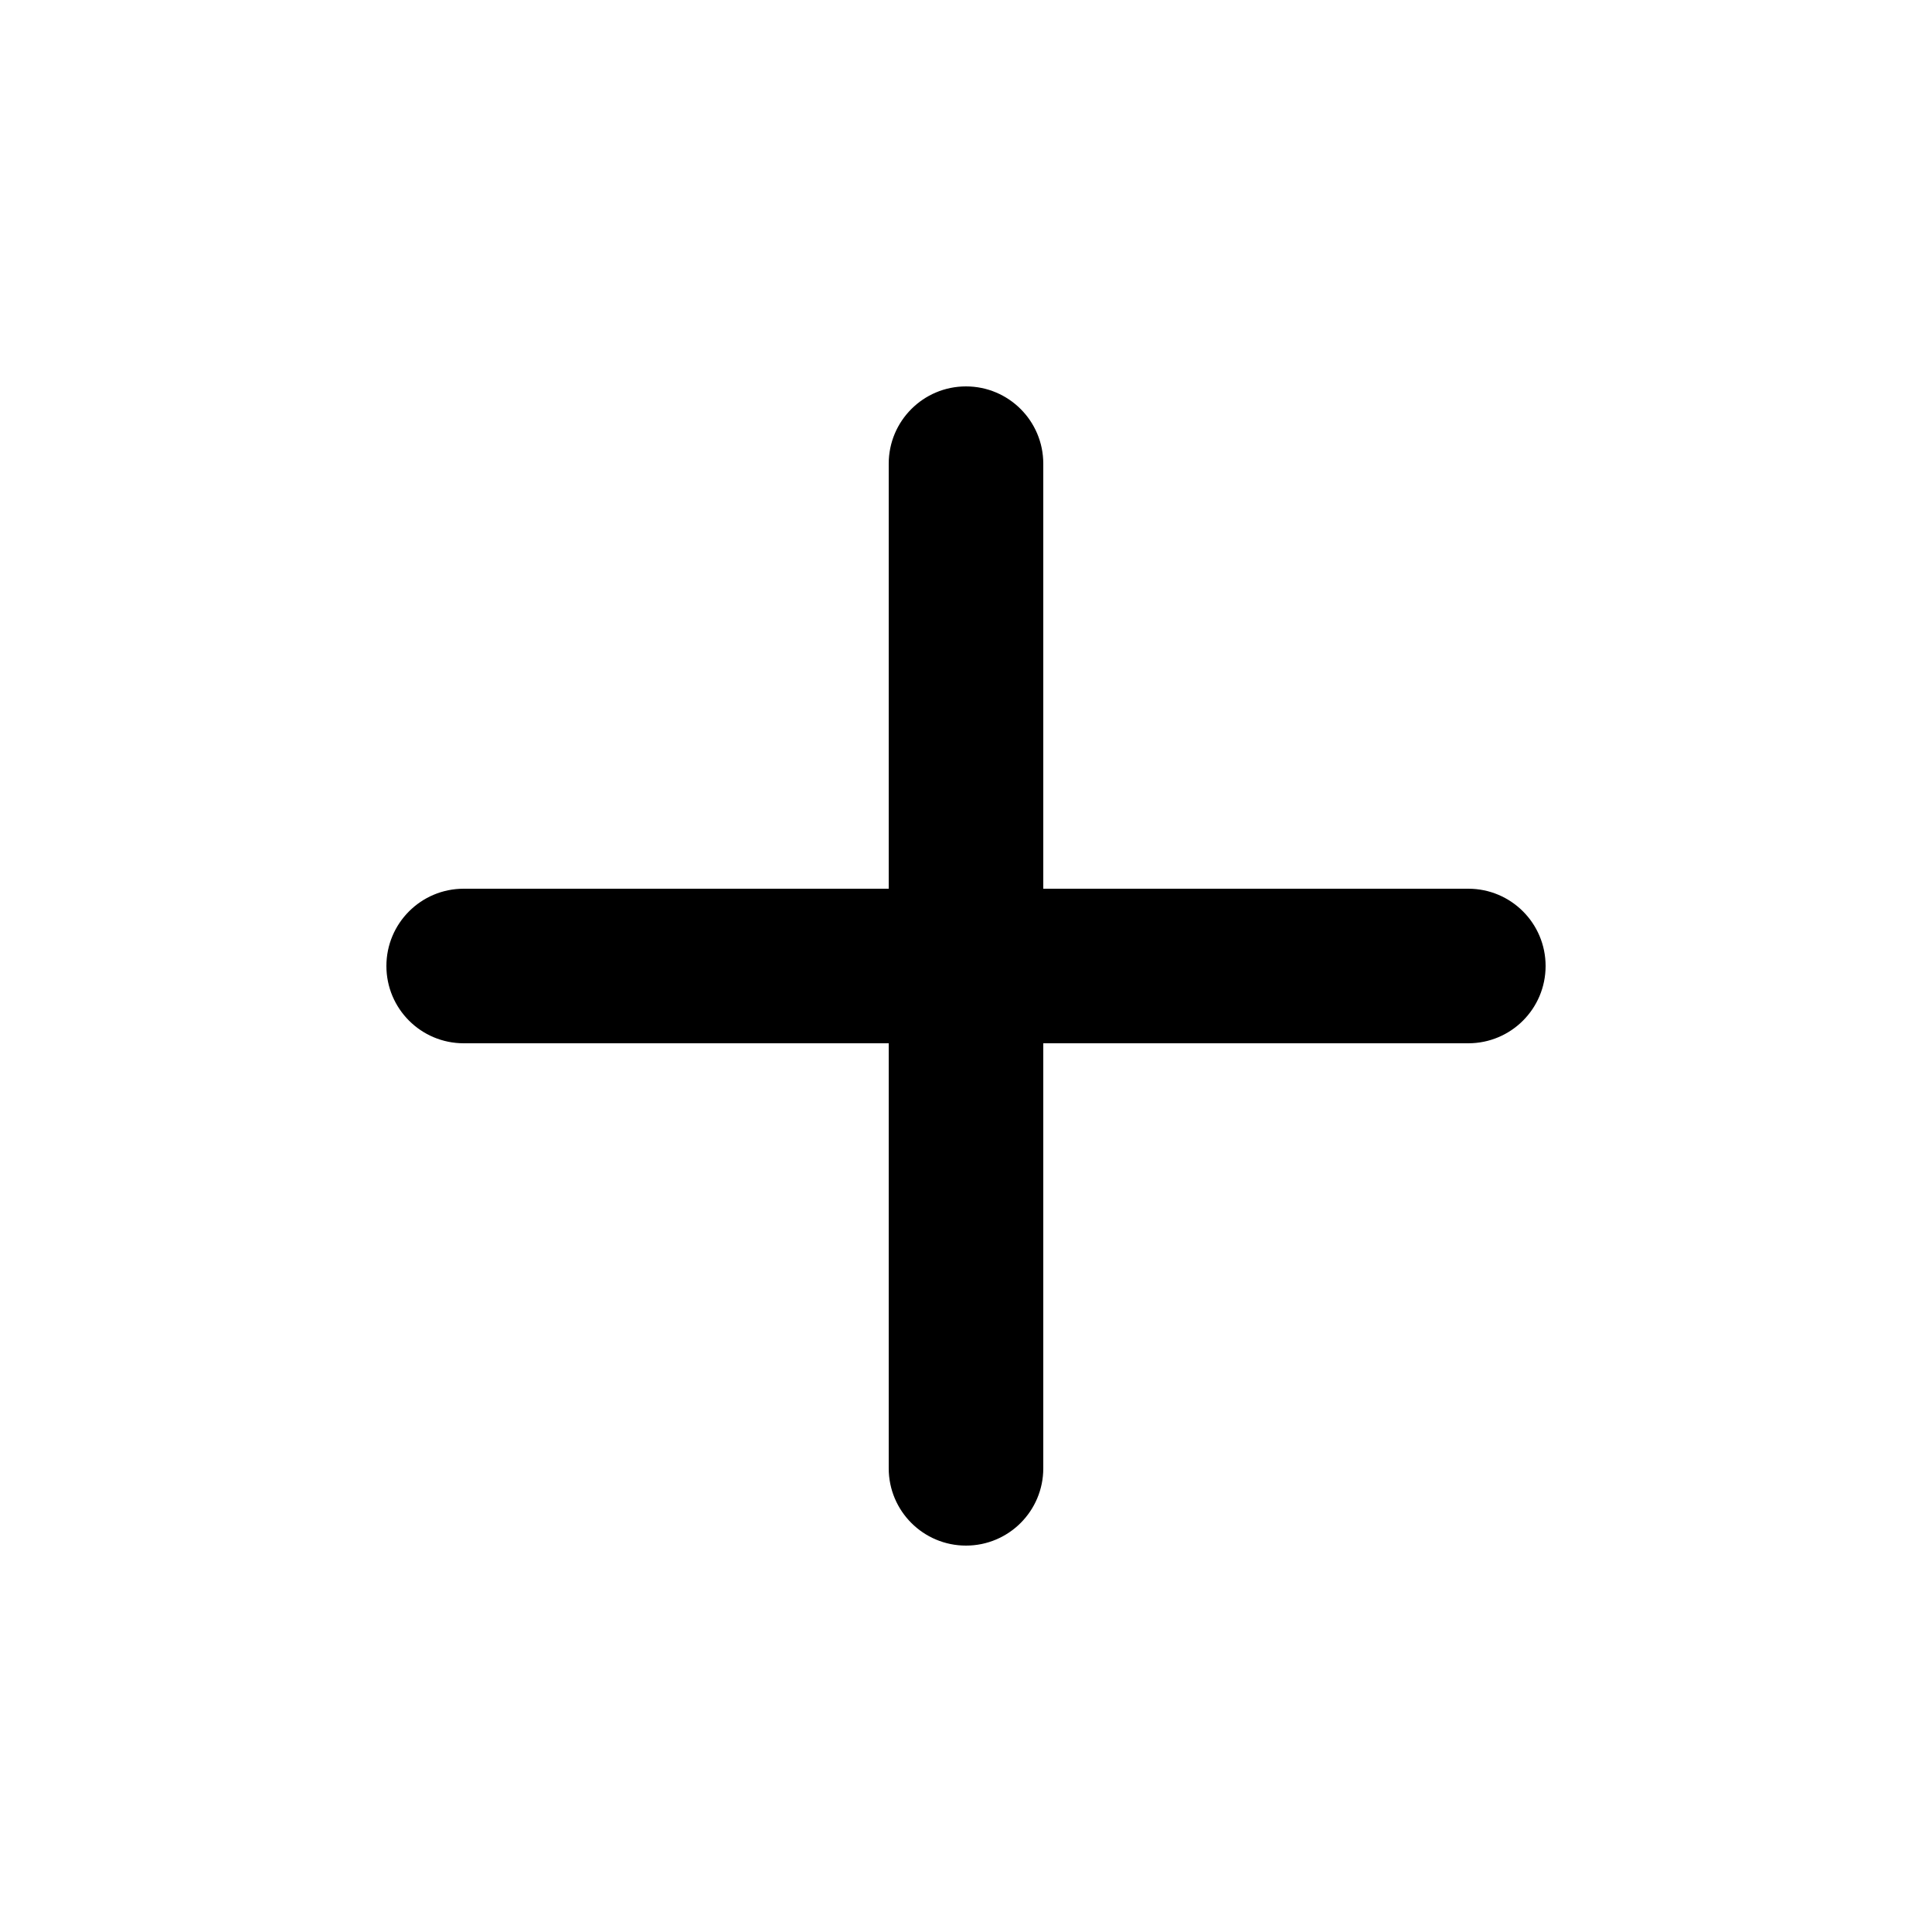
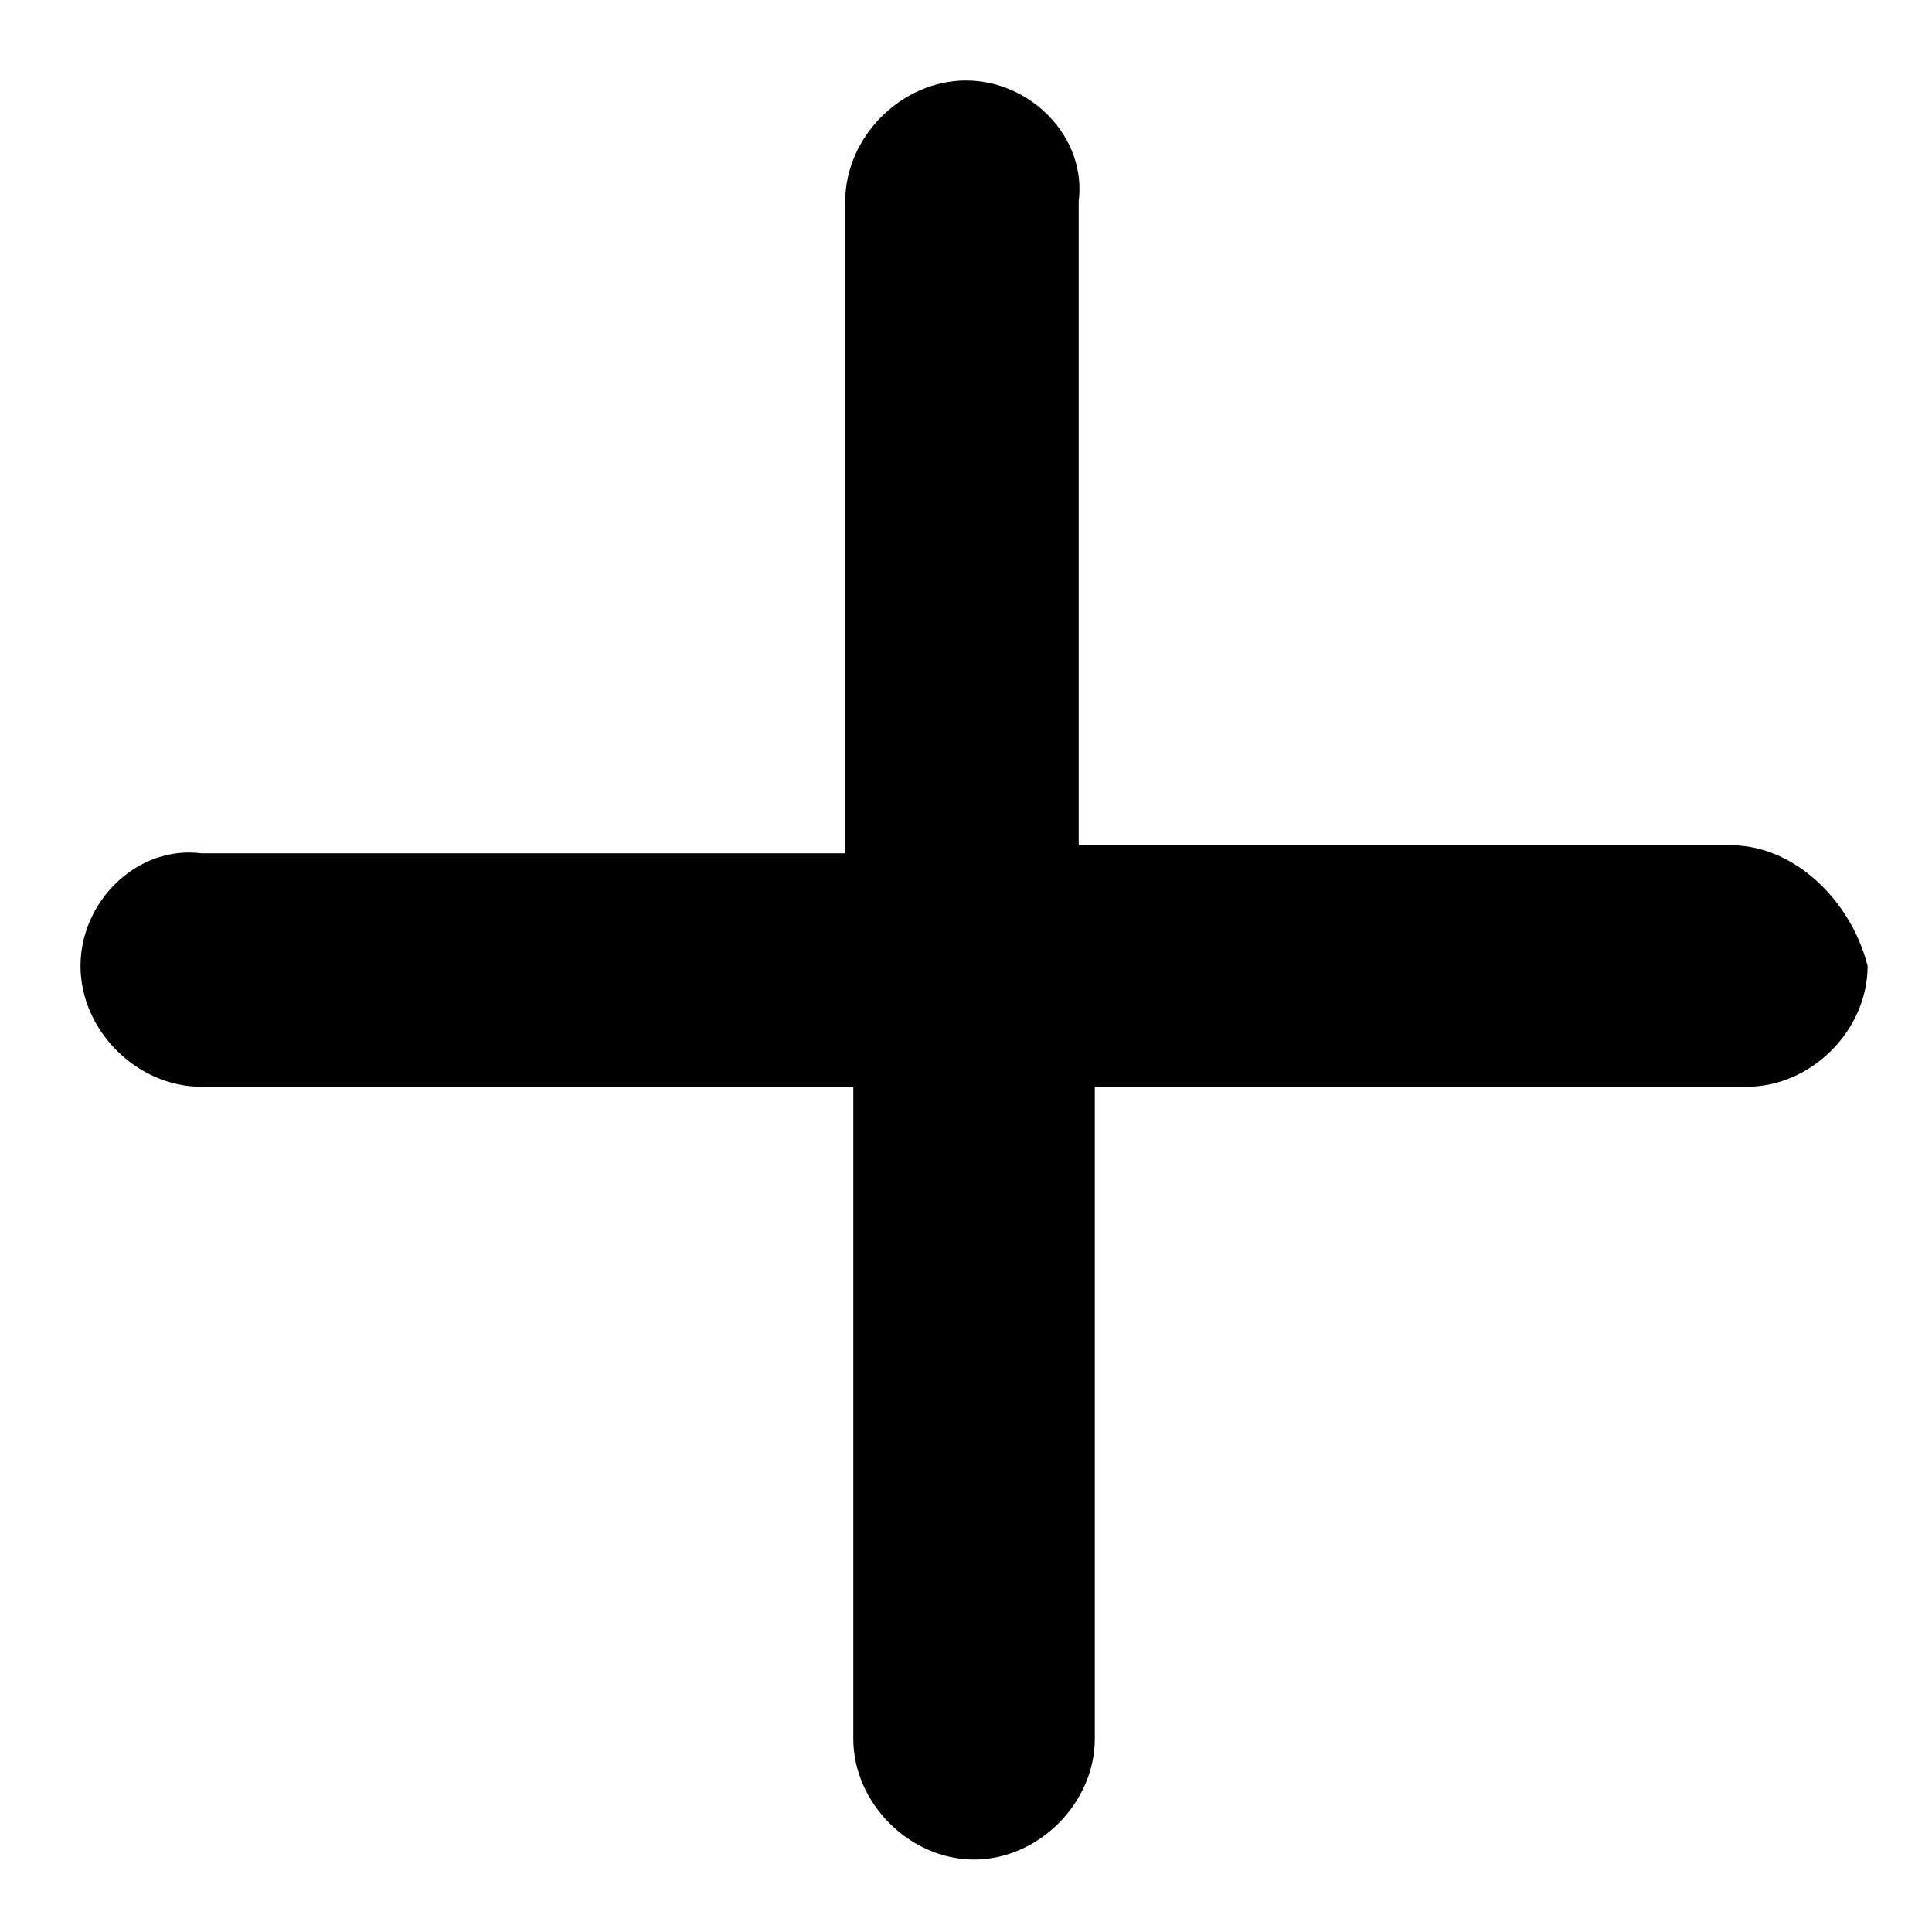
- <svg xmlns="http://www.w3.org/2000/svg" version="1.1" width="32" height="32" viewBox="0 0 32 32">
-   <path d="M24.32 14.72h-7.040v-7.040c0-0.707-0.573-1.28-1.28-1.28s-1.28 0.573-1.28 1.28v0 7.040h-7.040c-0.707 0-1.28 0.573-1.28 1.28s0.573 1.28 1.28 1.28v0h7.040v7.040c0 0.707 0.573 1.28 1.28 1.28s1.28-0.573 1.28-1.28v0-7.040h7.040c0.707 0 1.28-0.573 1.28-1.28s-0.573-1.28-1.28-1.28v0z" />
+ <svg xmlns="http://www.w3.org/2000/svg" version="1.1" id="Layer_1" x="0px" y="0px" viewBox="0 0 24 24" style="enable-background:new 0 0 24 24;" xml:space="preserve">
+   <path d="M21.5,10.5h-8.1V2.5C13.5,1.7,12.8,1,12,1c-0.8,0-1.5,0.7-1.5,1.5l0,0v8.1H2.5C1.7,10.5,1,11.2,1,12s0.7,1.5,1.5,1.5l0,0  h8.1v8.1c0,0.8,0.7,1.5,1.5,1.5c0.8,0,1.5-0.7,1.5-1.5l0,0v-8.1h8.1c0.8,0,1.5-0.7,1.5-1.5C23,11.2,22.3,10.5,21.5,10.5  C21.5,10.5,21.5,10.5,21.5,10.5z" />
</svg>
